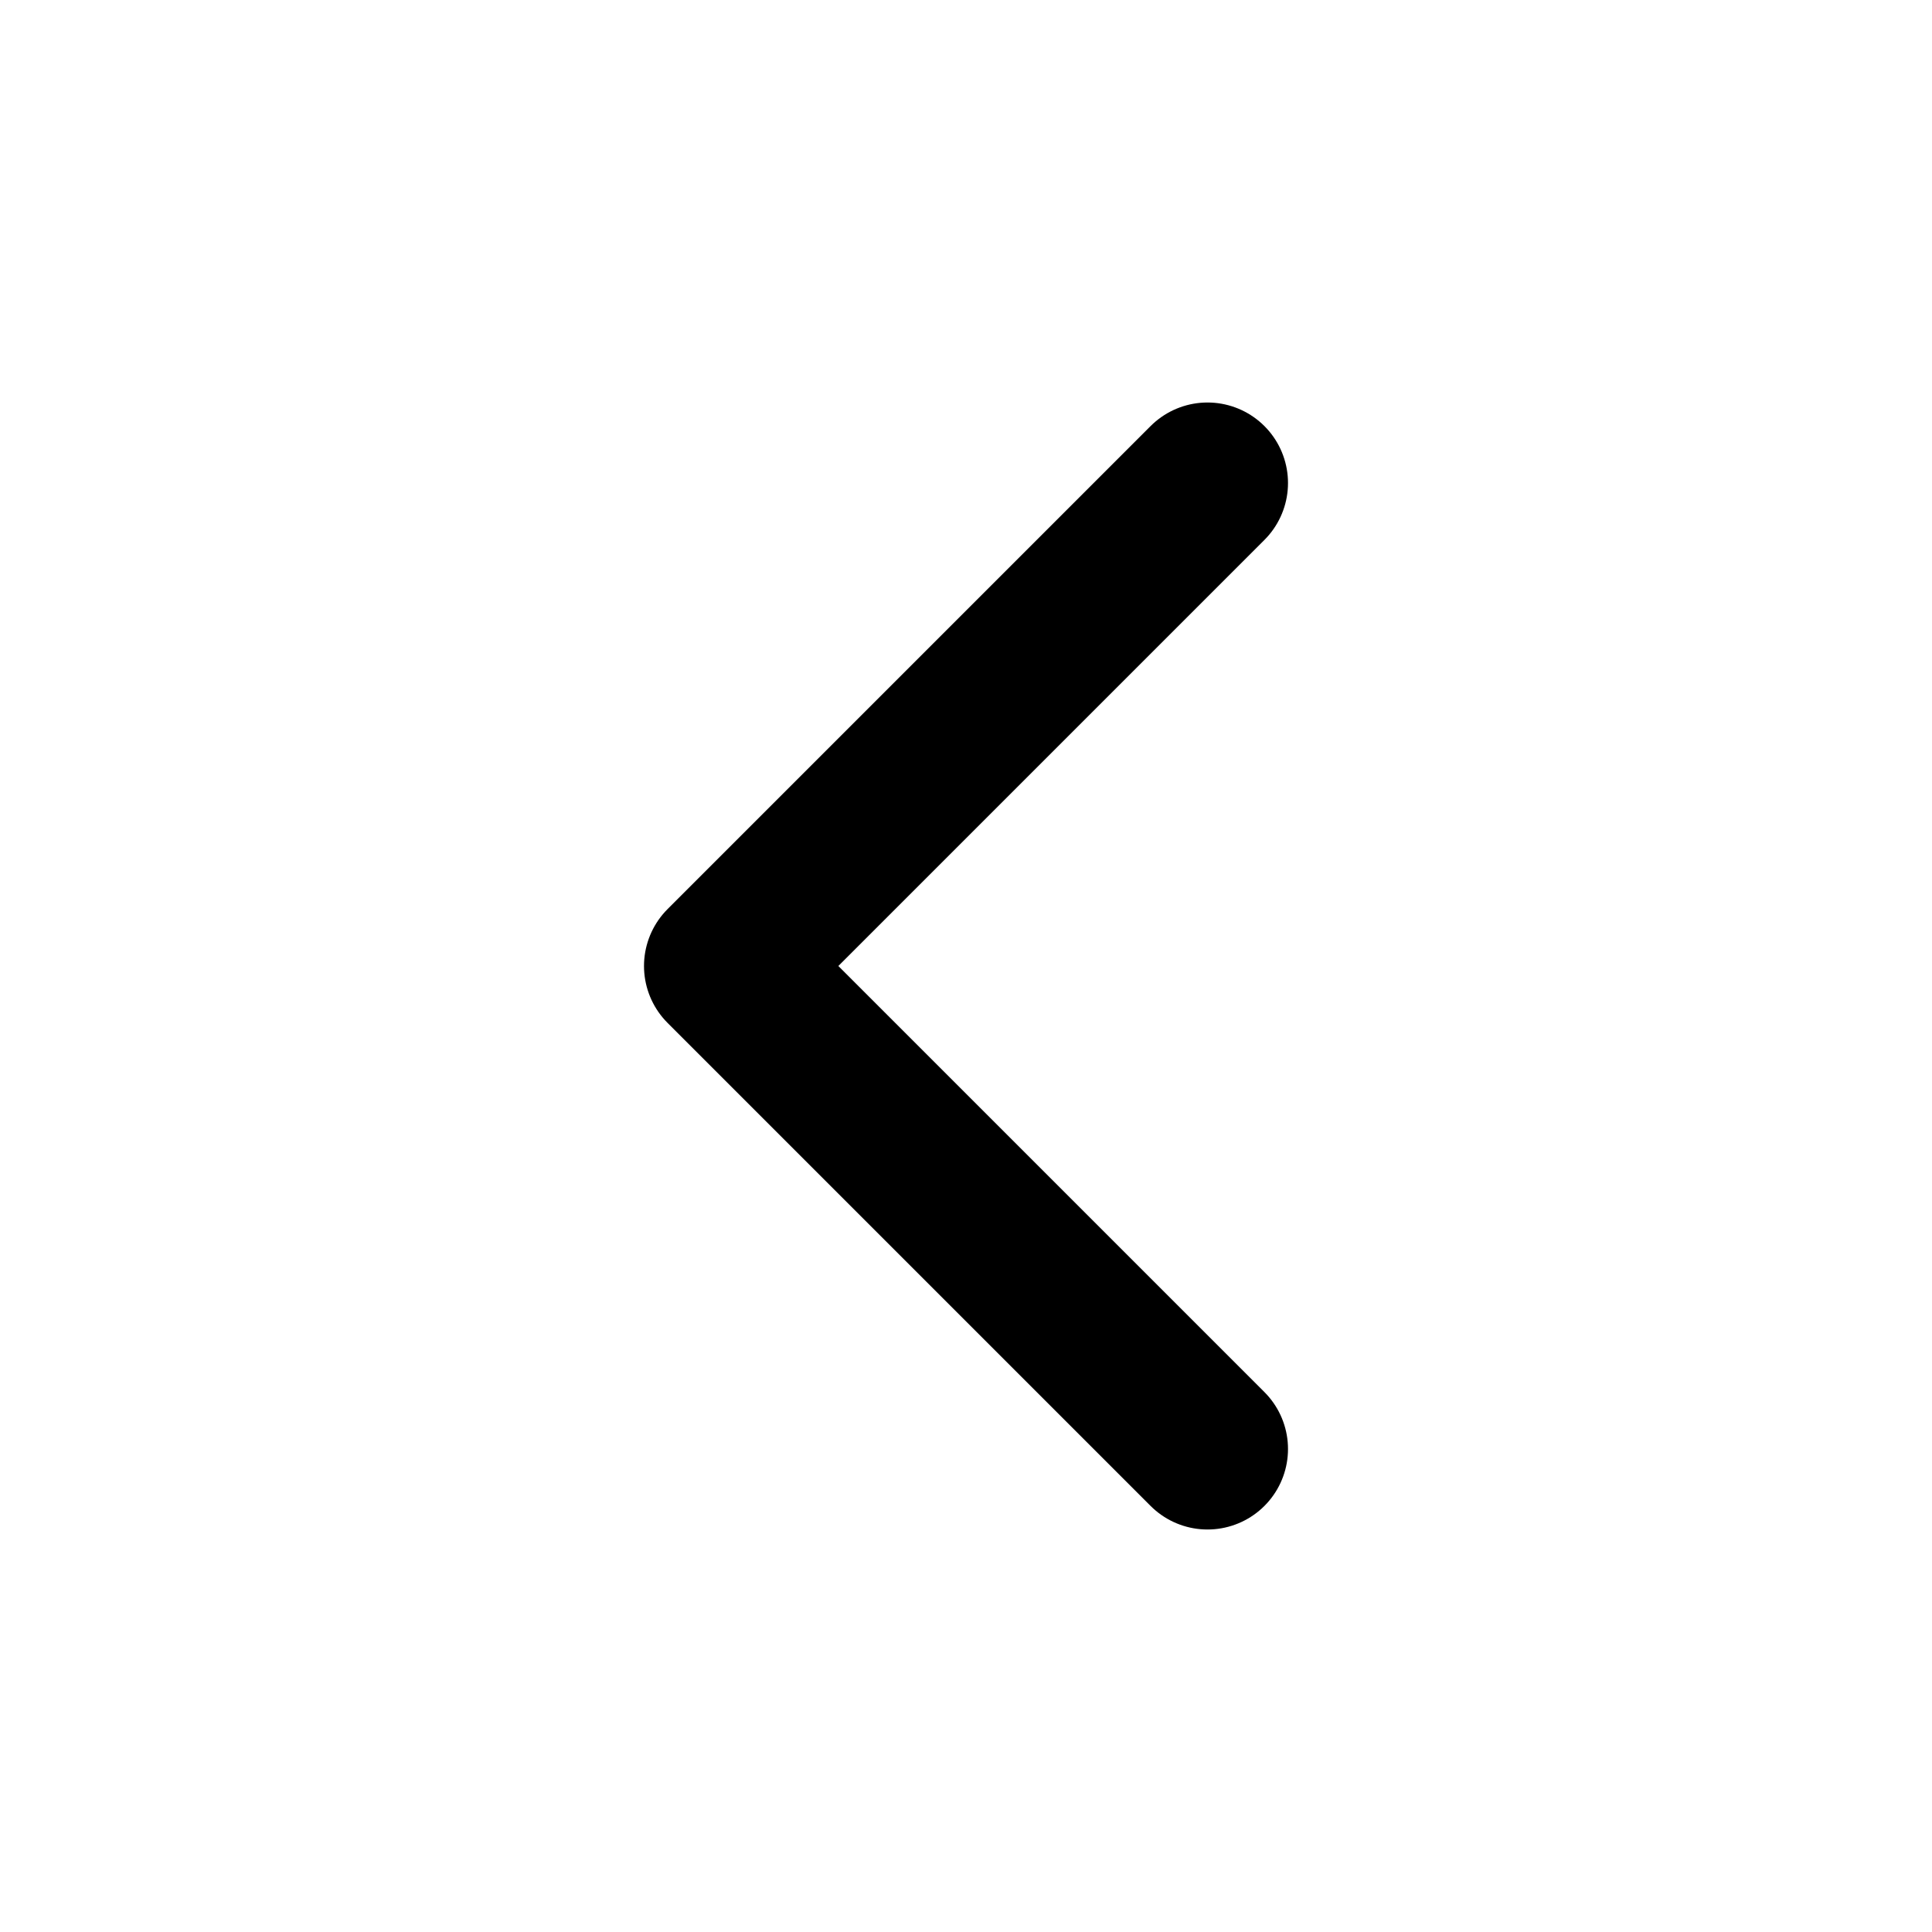
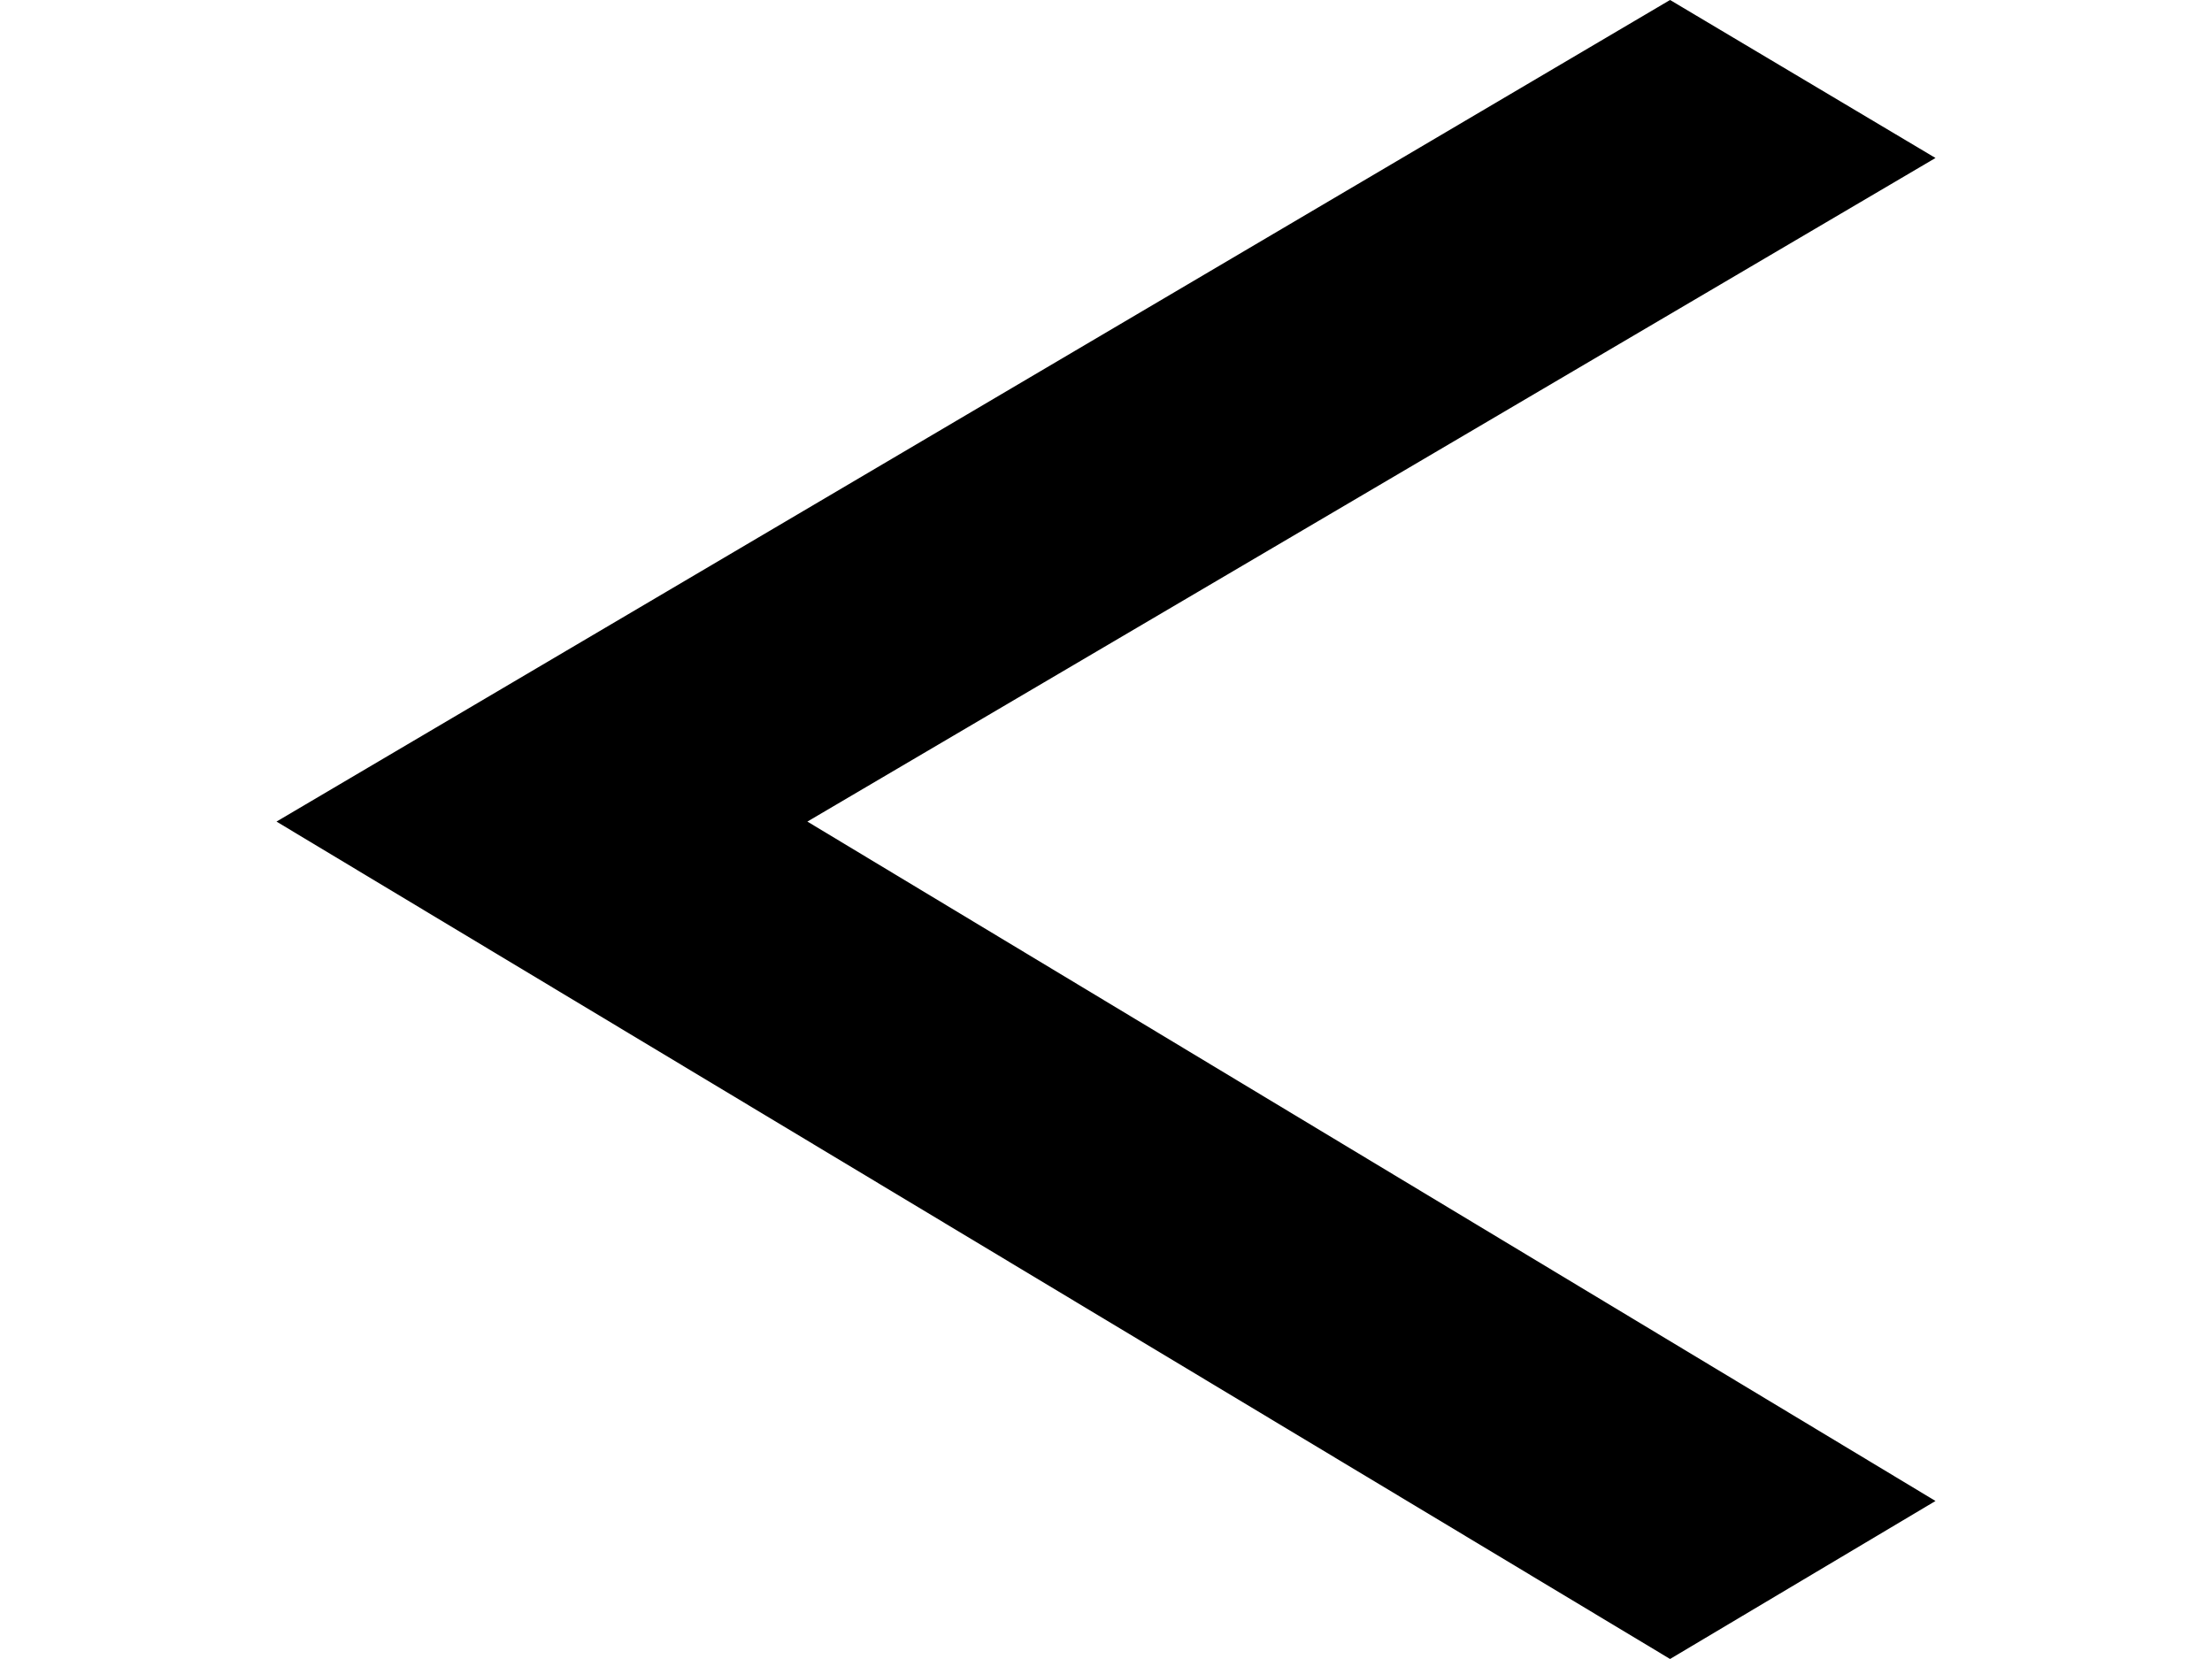
- <svg xmlns="http://www.w3.org/2000/svg" width="24" height="24" viewBox="0 0 24 24" fill="none" stroke="currentColor" stroke-width="2" stroke-linecap="round" stroke-linejoin="round" class="feather feather-chevron-left">
-   <polyline points="15 18 9 12 15 6" />
+ <svg xmlns="http://www.w3.org/2000/svg" fill-rule="evenodd" stroke-linejoin="round" stroke-miterlimit="2" clip-rule="evenodd" viewBox="0 0 800 600">
+   <path fill-rule="nonzero" d="M604-.007L100 297.136l504 302.857 96-57.143-408-245.714 408-240L604-.007z" />
</svg>
